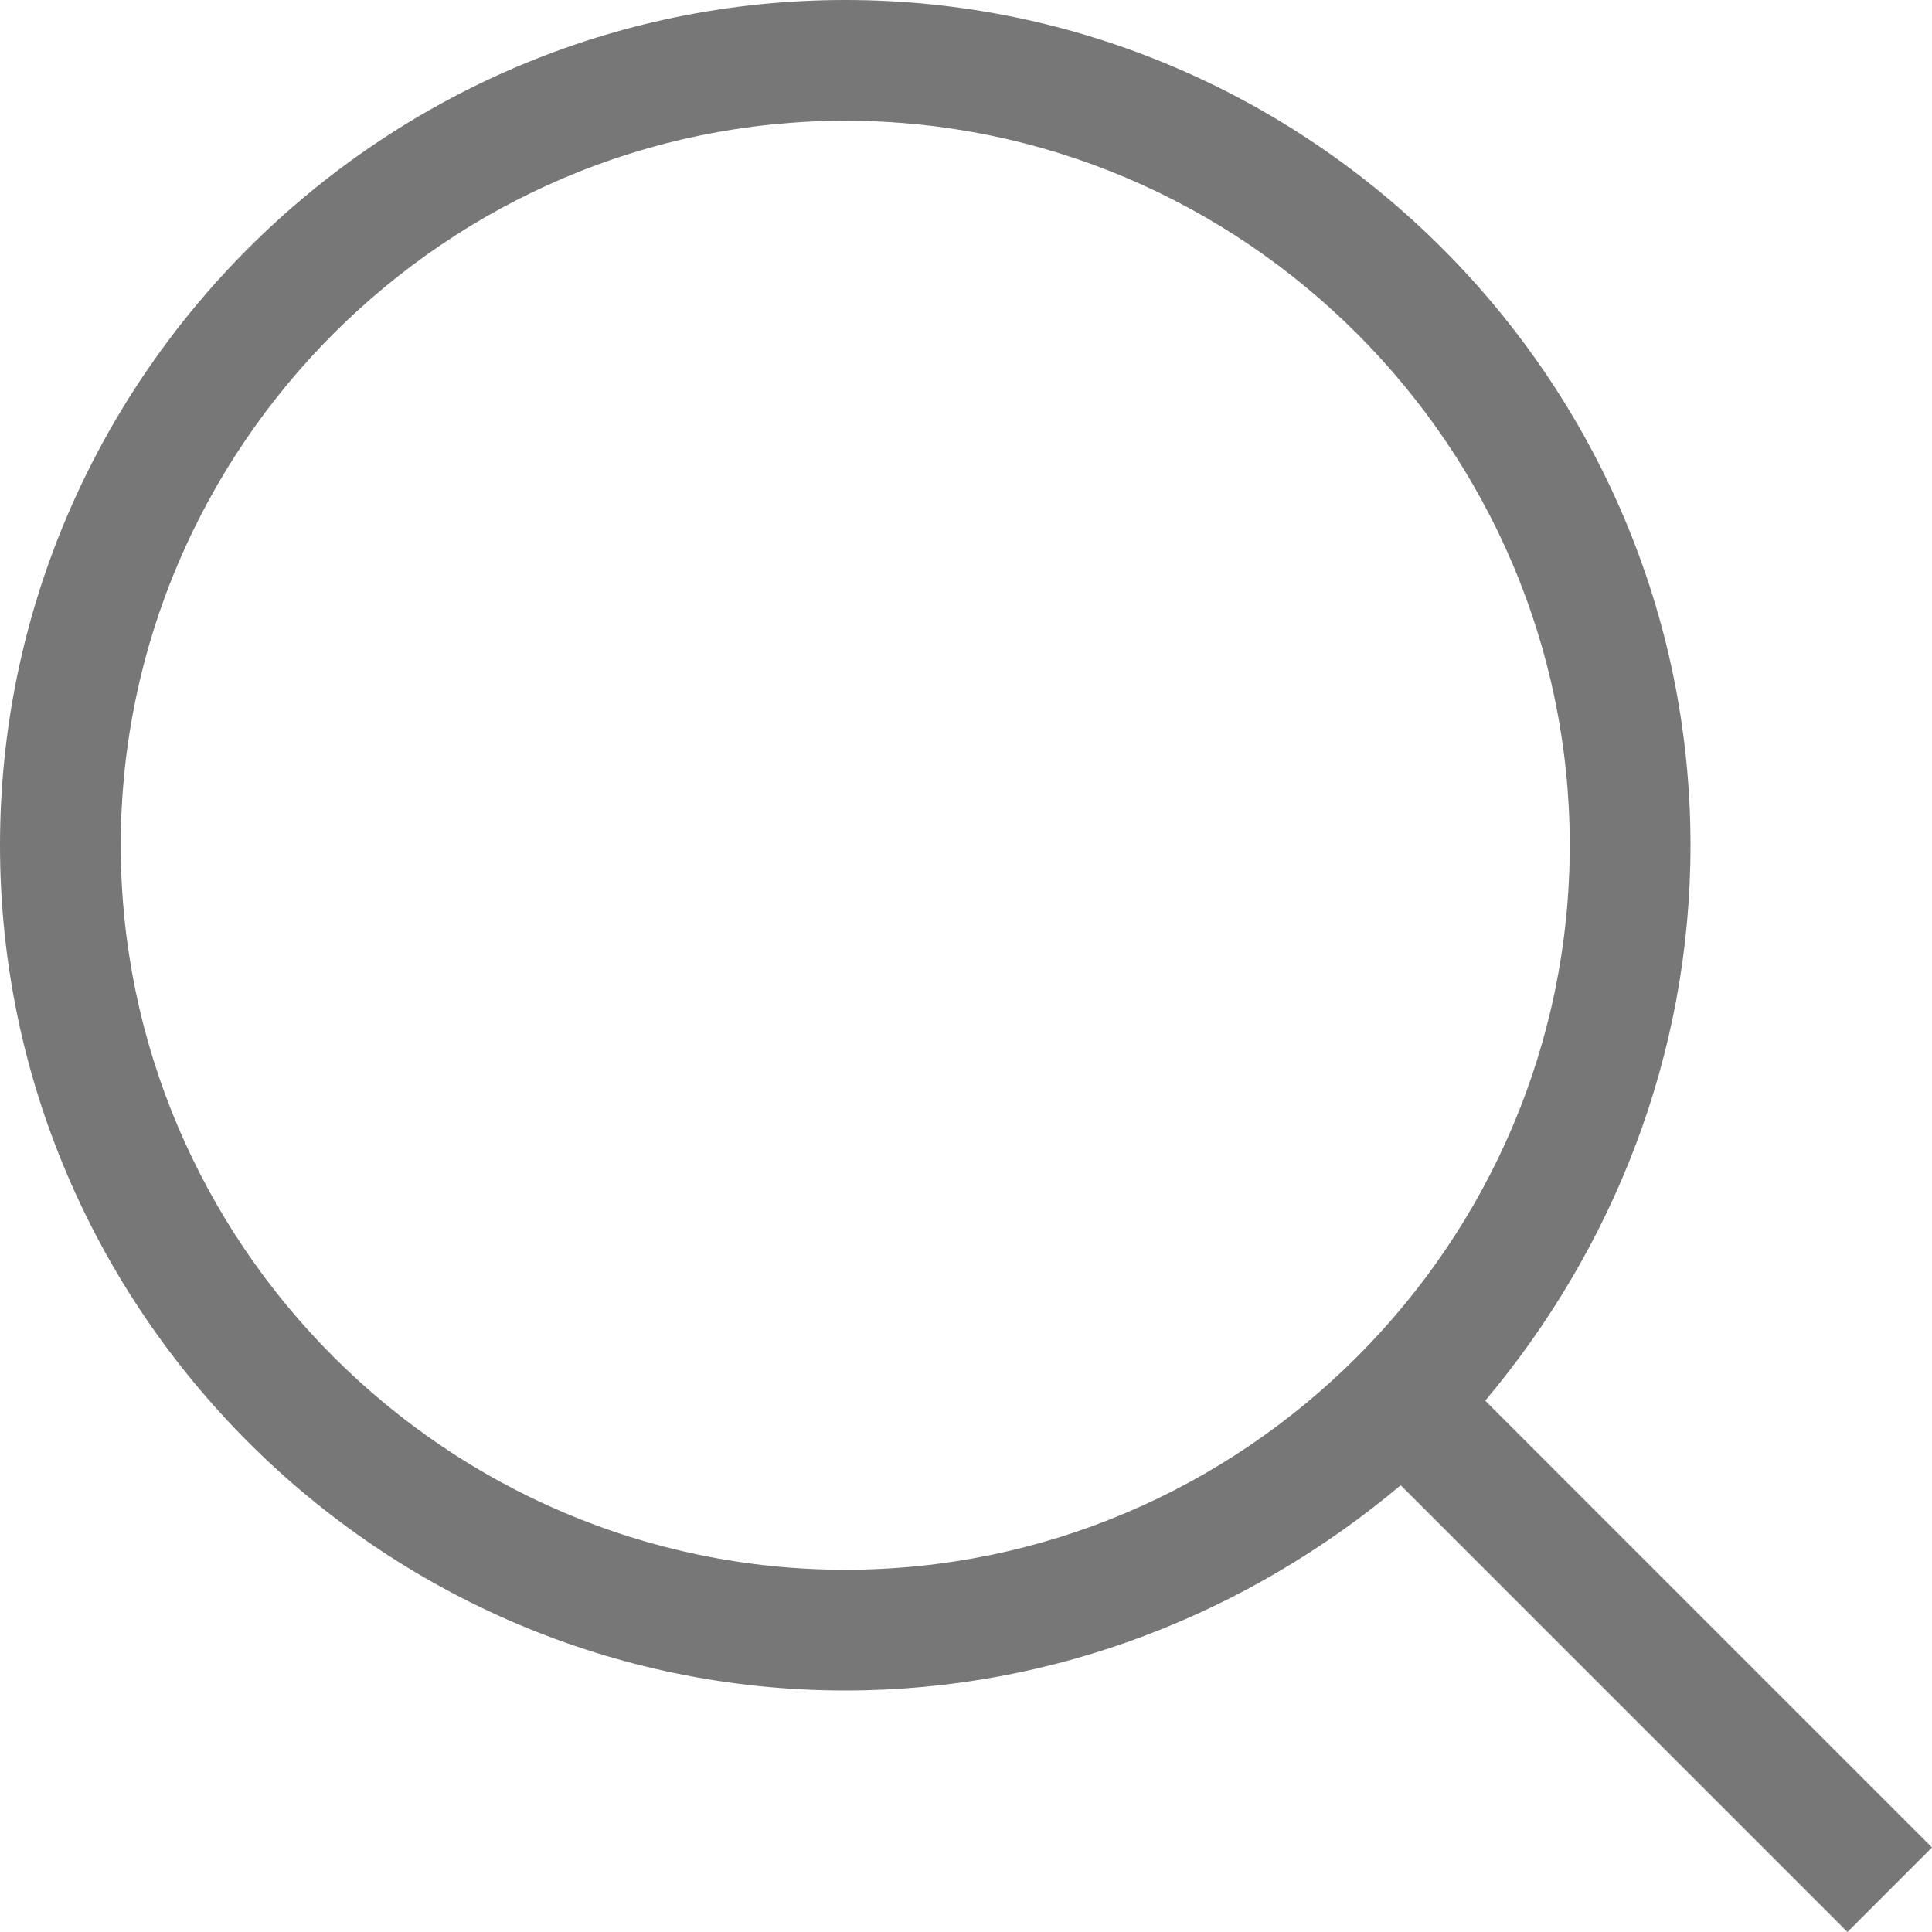
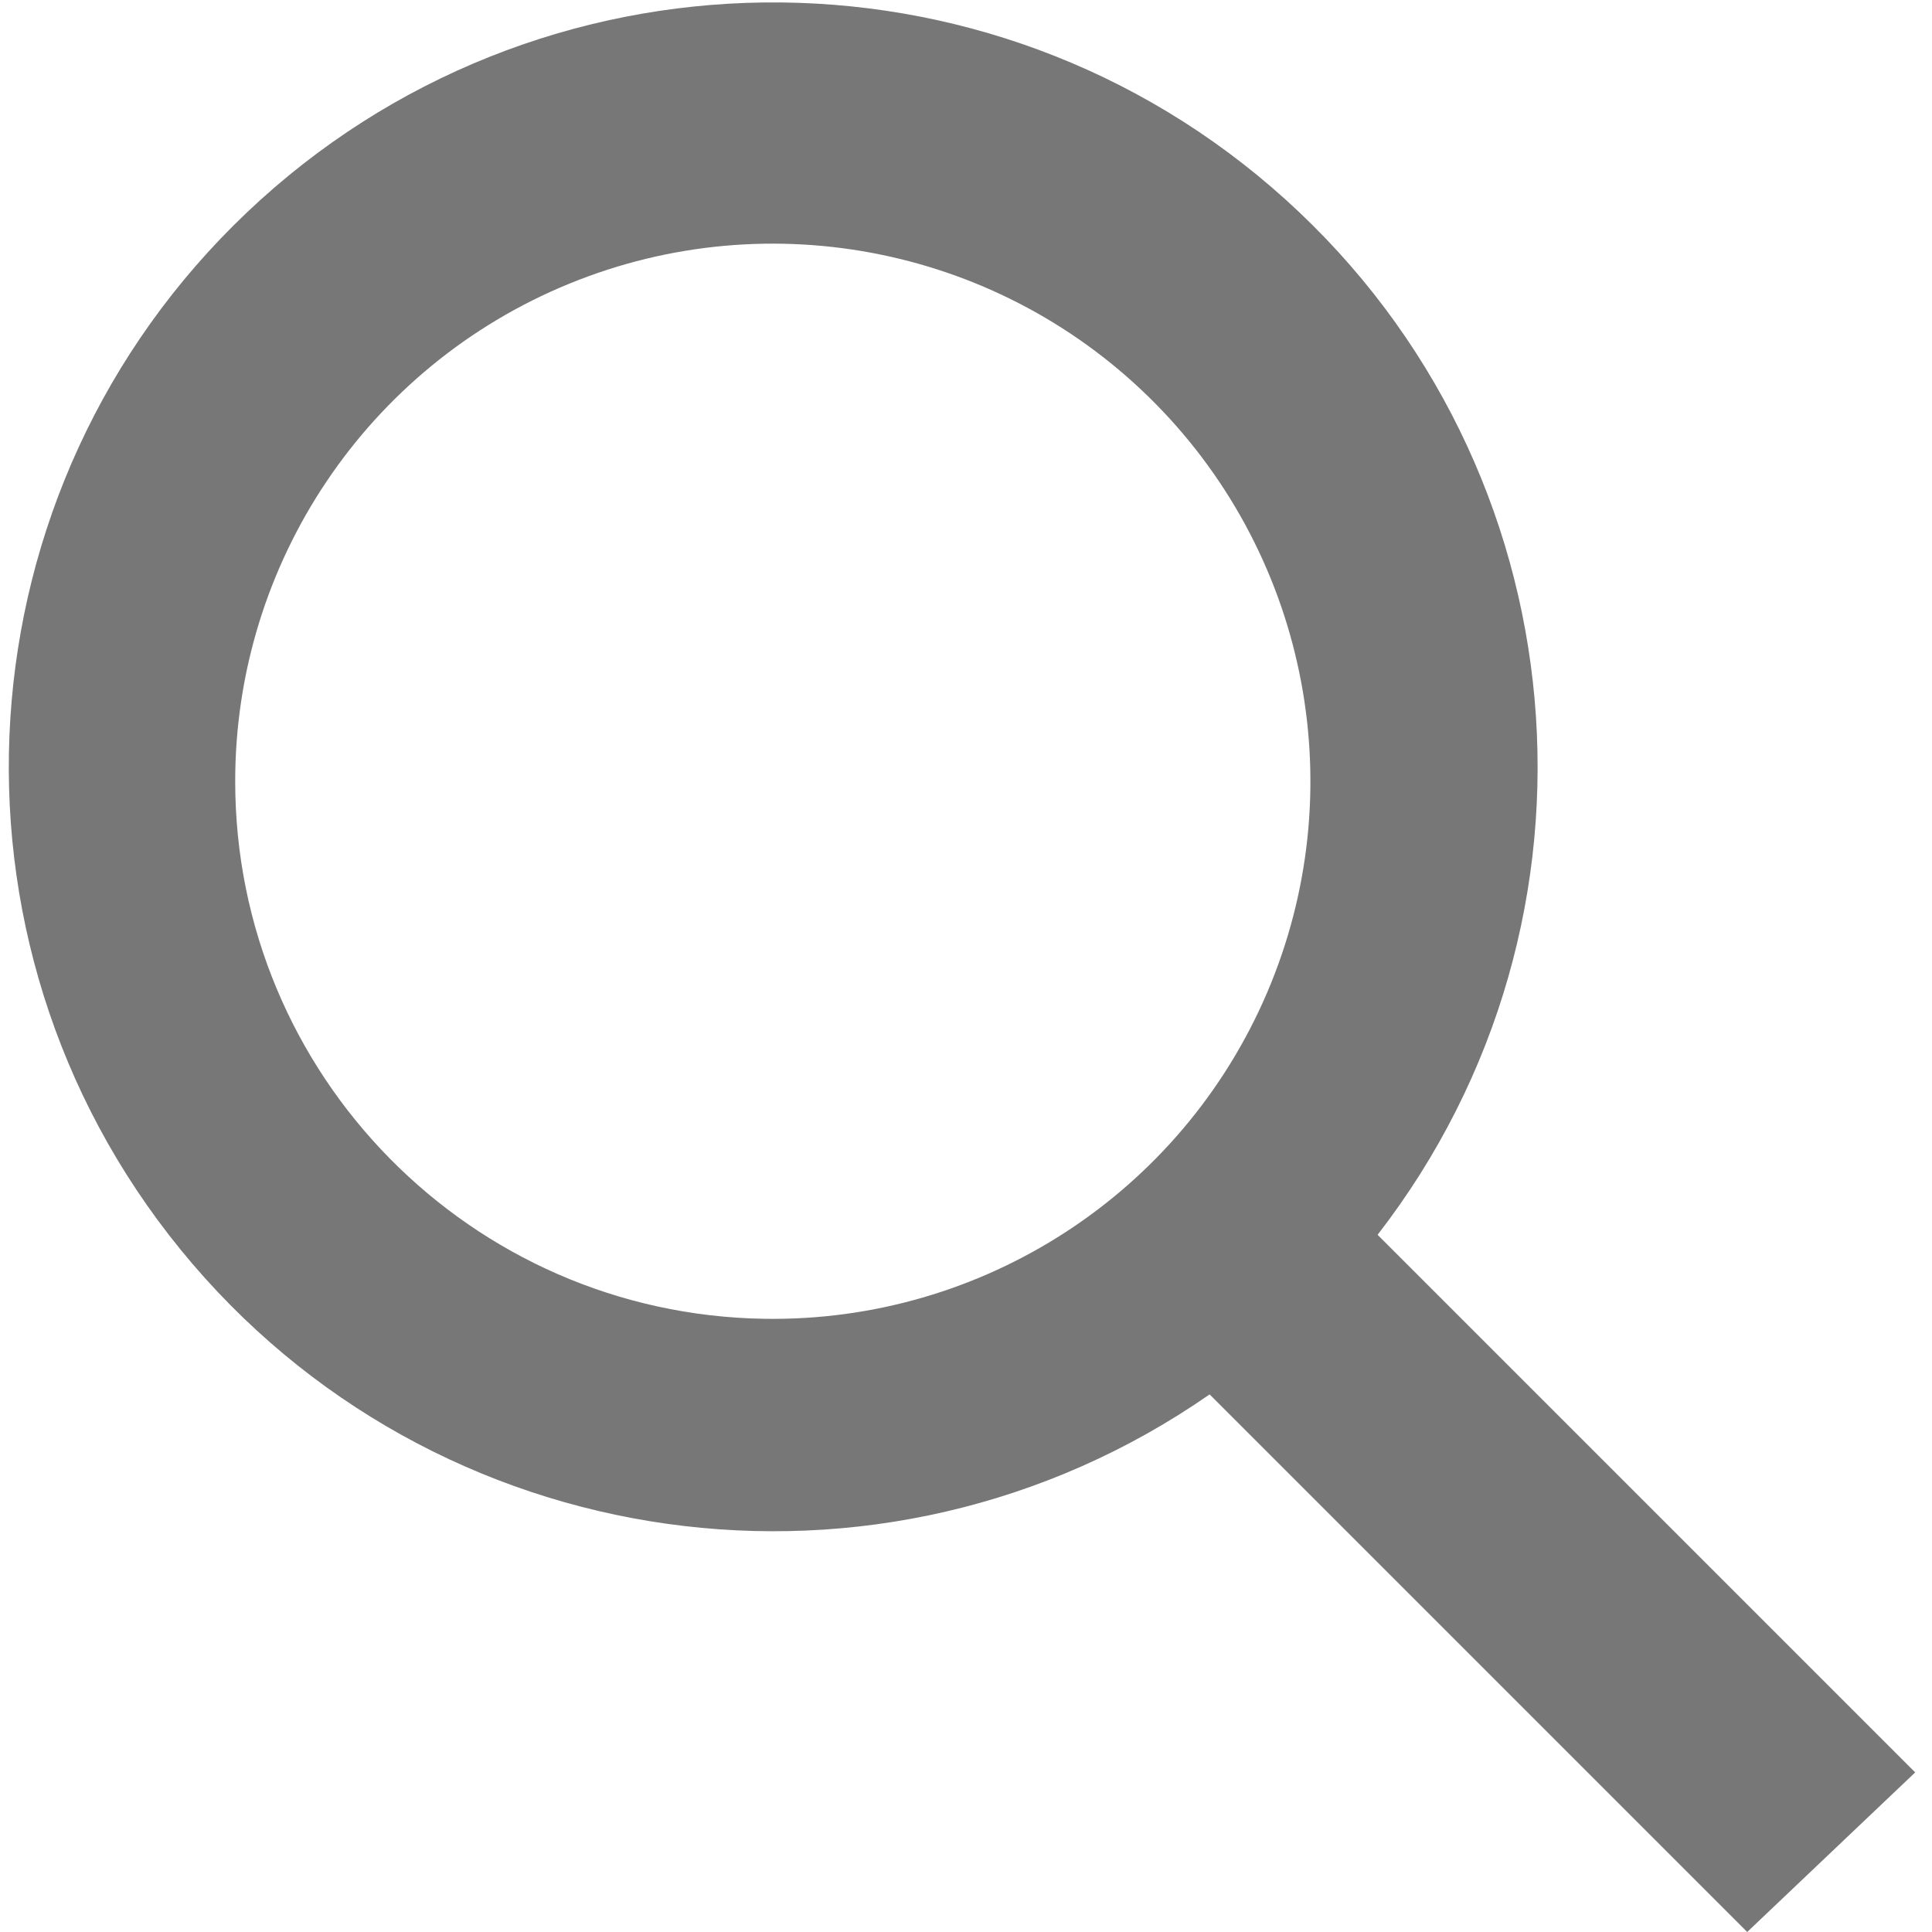
- <svg xmlns="http://www.w3.org/2000/svg" viewBox="0 0 32 32">
-   <path d="M32 30.6l-7.4-7.4c2.1-2.5 3.4-5.7 3.4-9.2 0-7.7-6.3-14-14-14S0 6.3 0 14c0 7.7 6.3 14 14 14 3.5 0 6.7-1.3 9.2-3.4l7.4 7.4L32 30.6zM2 14C2 7.4 7.4 2 14 2s12 5.4 12 12c0 6.6-5.4 12-12 12S2 20.6 2 14z" fill="#777" />
+ <svg xmlns="http://www.w3.org/2000/svg" viewBox="0 0 23 23">
+   <path d="M22.8 21.1l-6.4-6.4a9.1 9.1 0 1 0-2 1.9l6.4 6.4 2-1.9zM2.8 9.3a6.4 6.4 0 1 1 6.3 6.4 6.4 6.4 0 0 1-6.3-6.4z" fill="#777" />
</svg>
